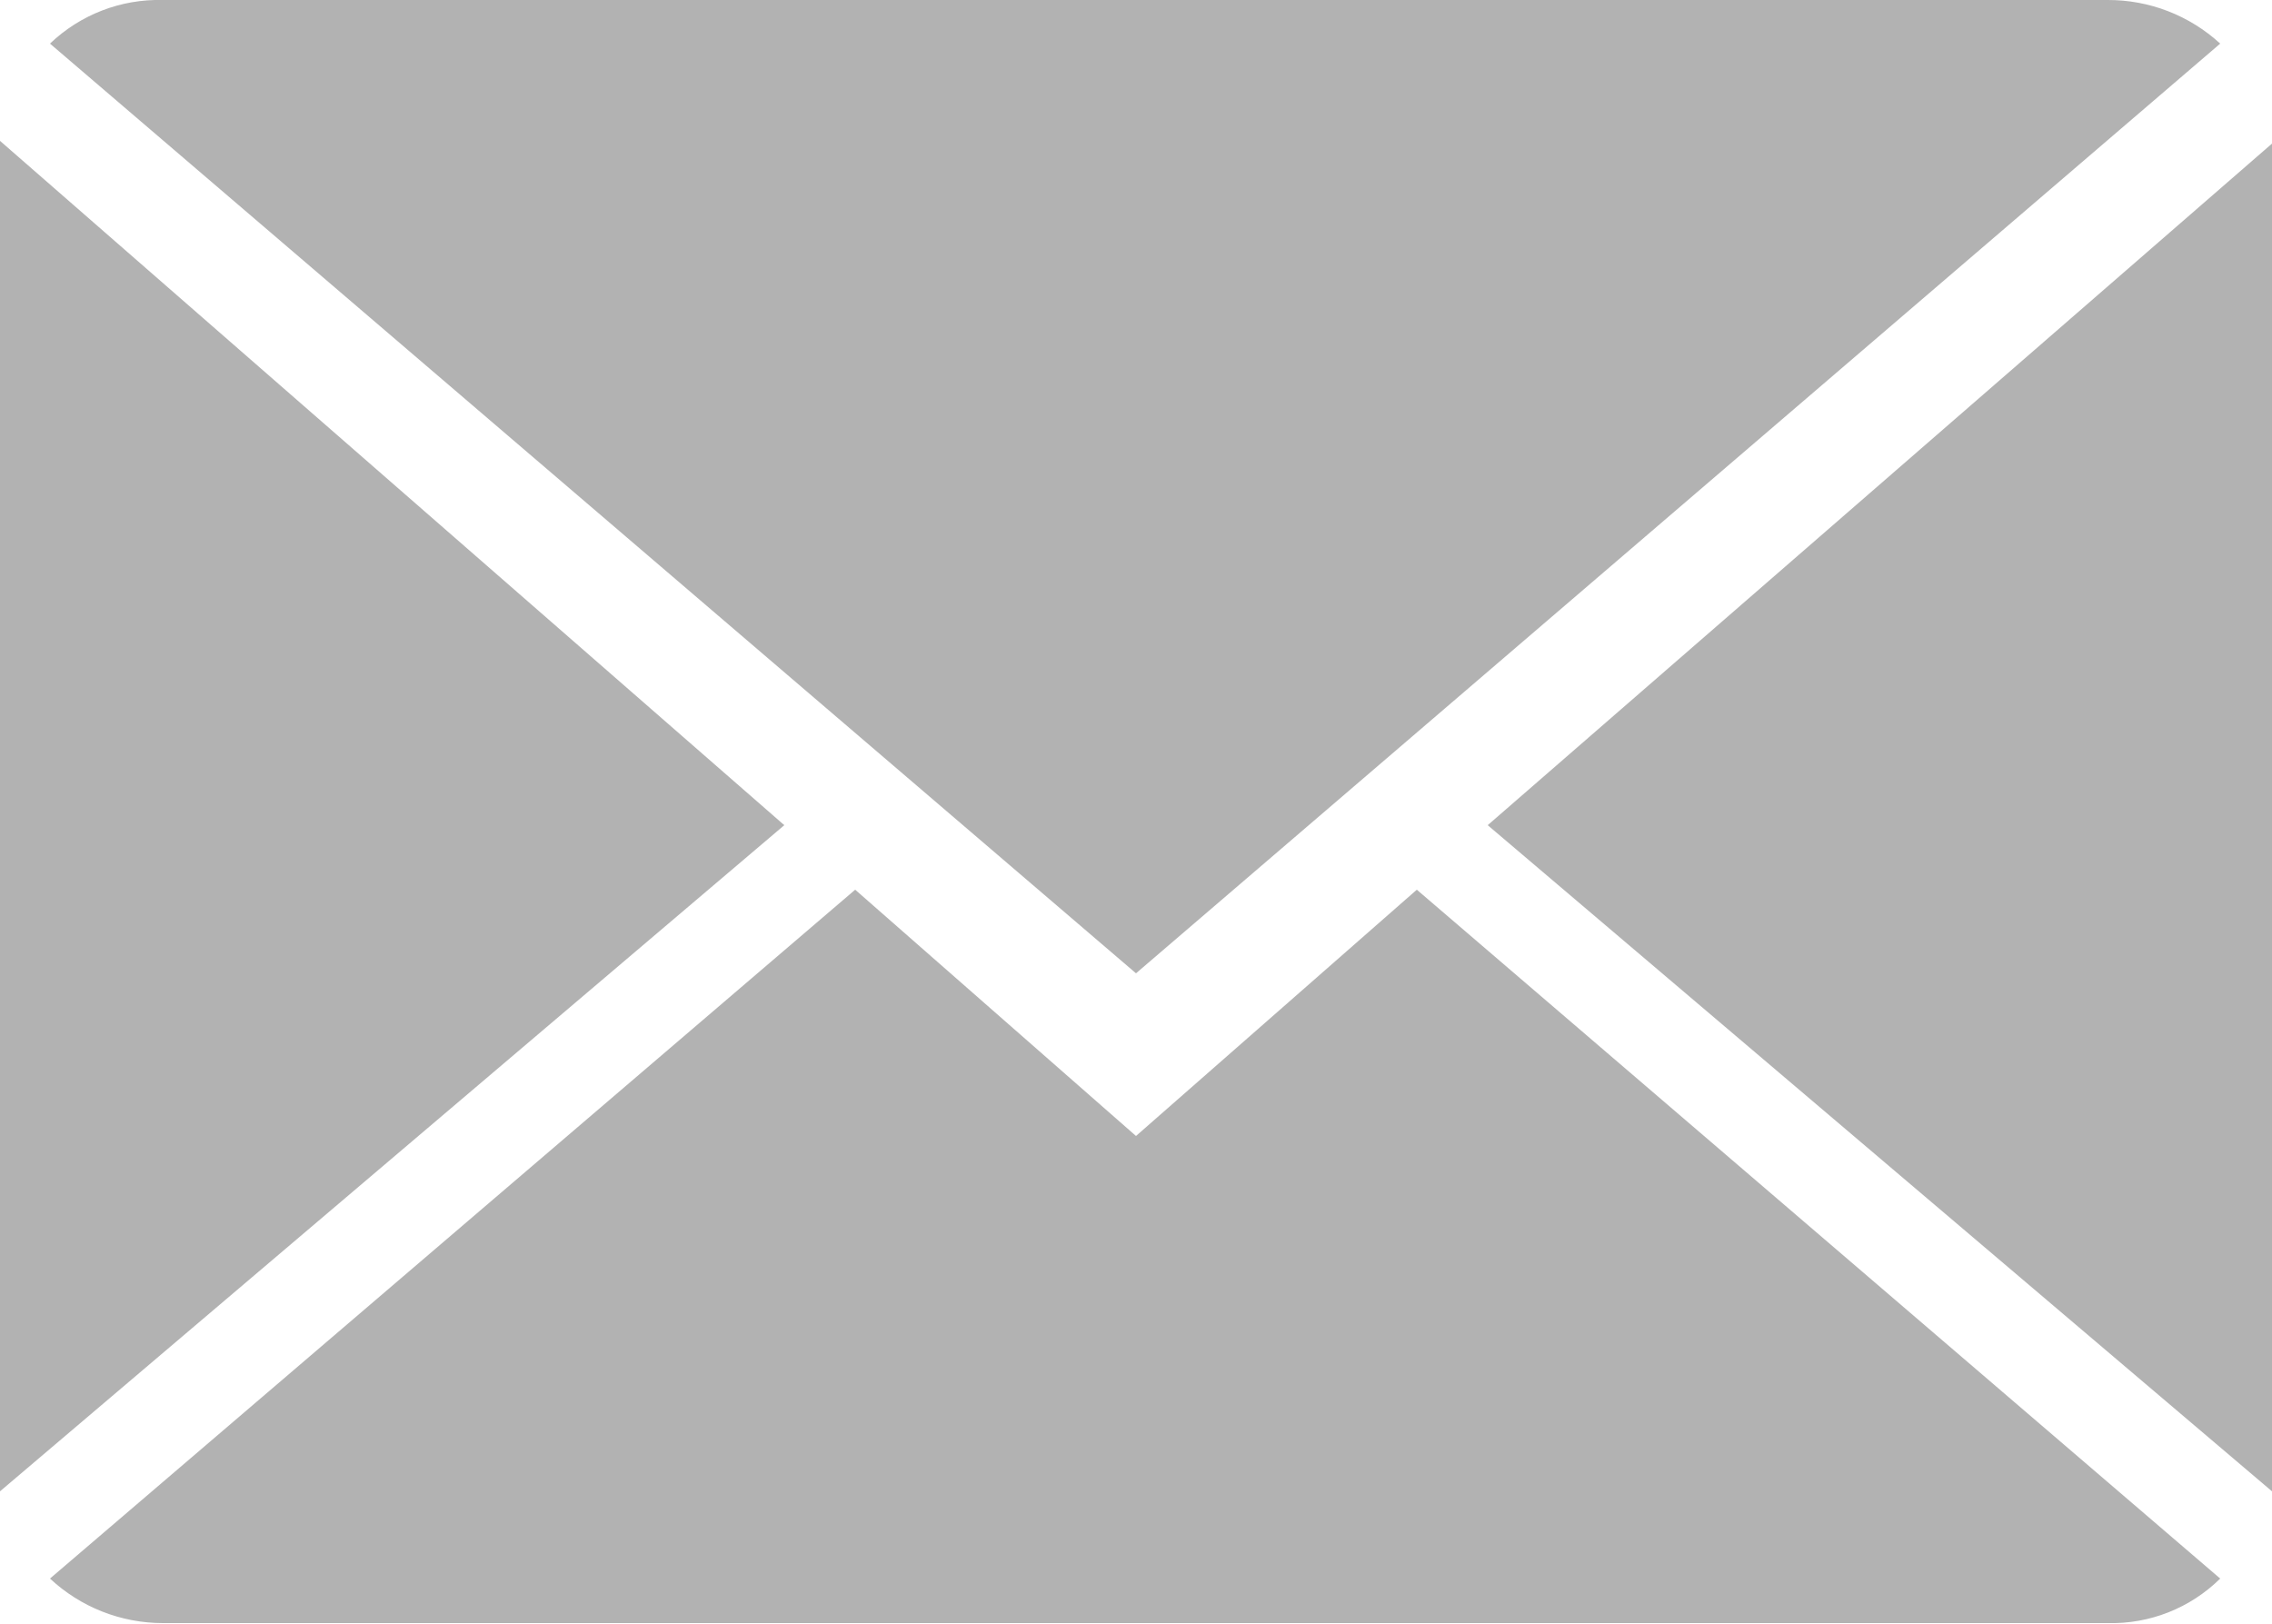
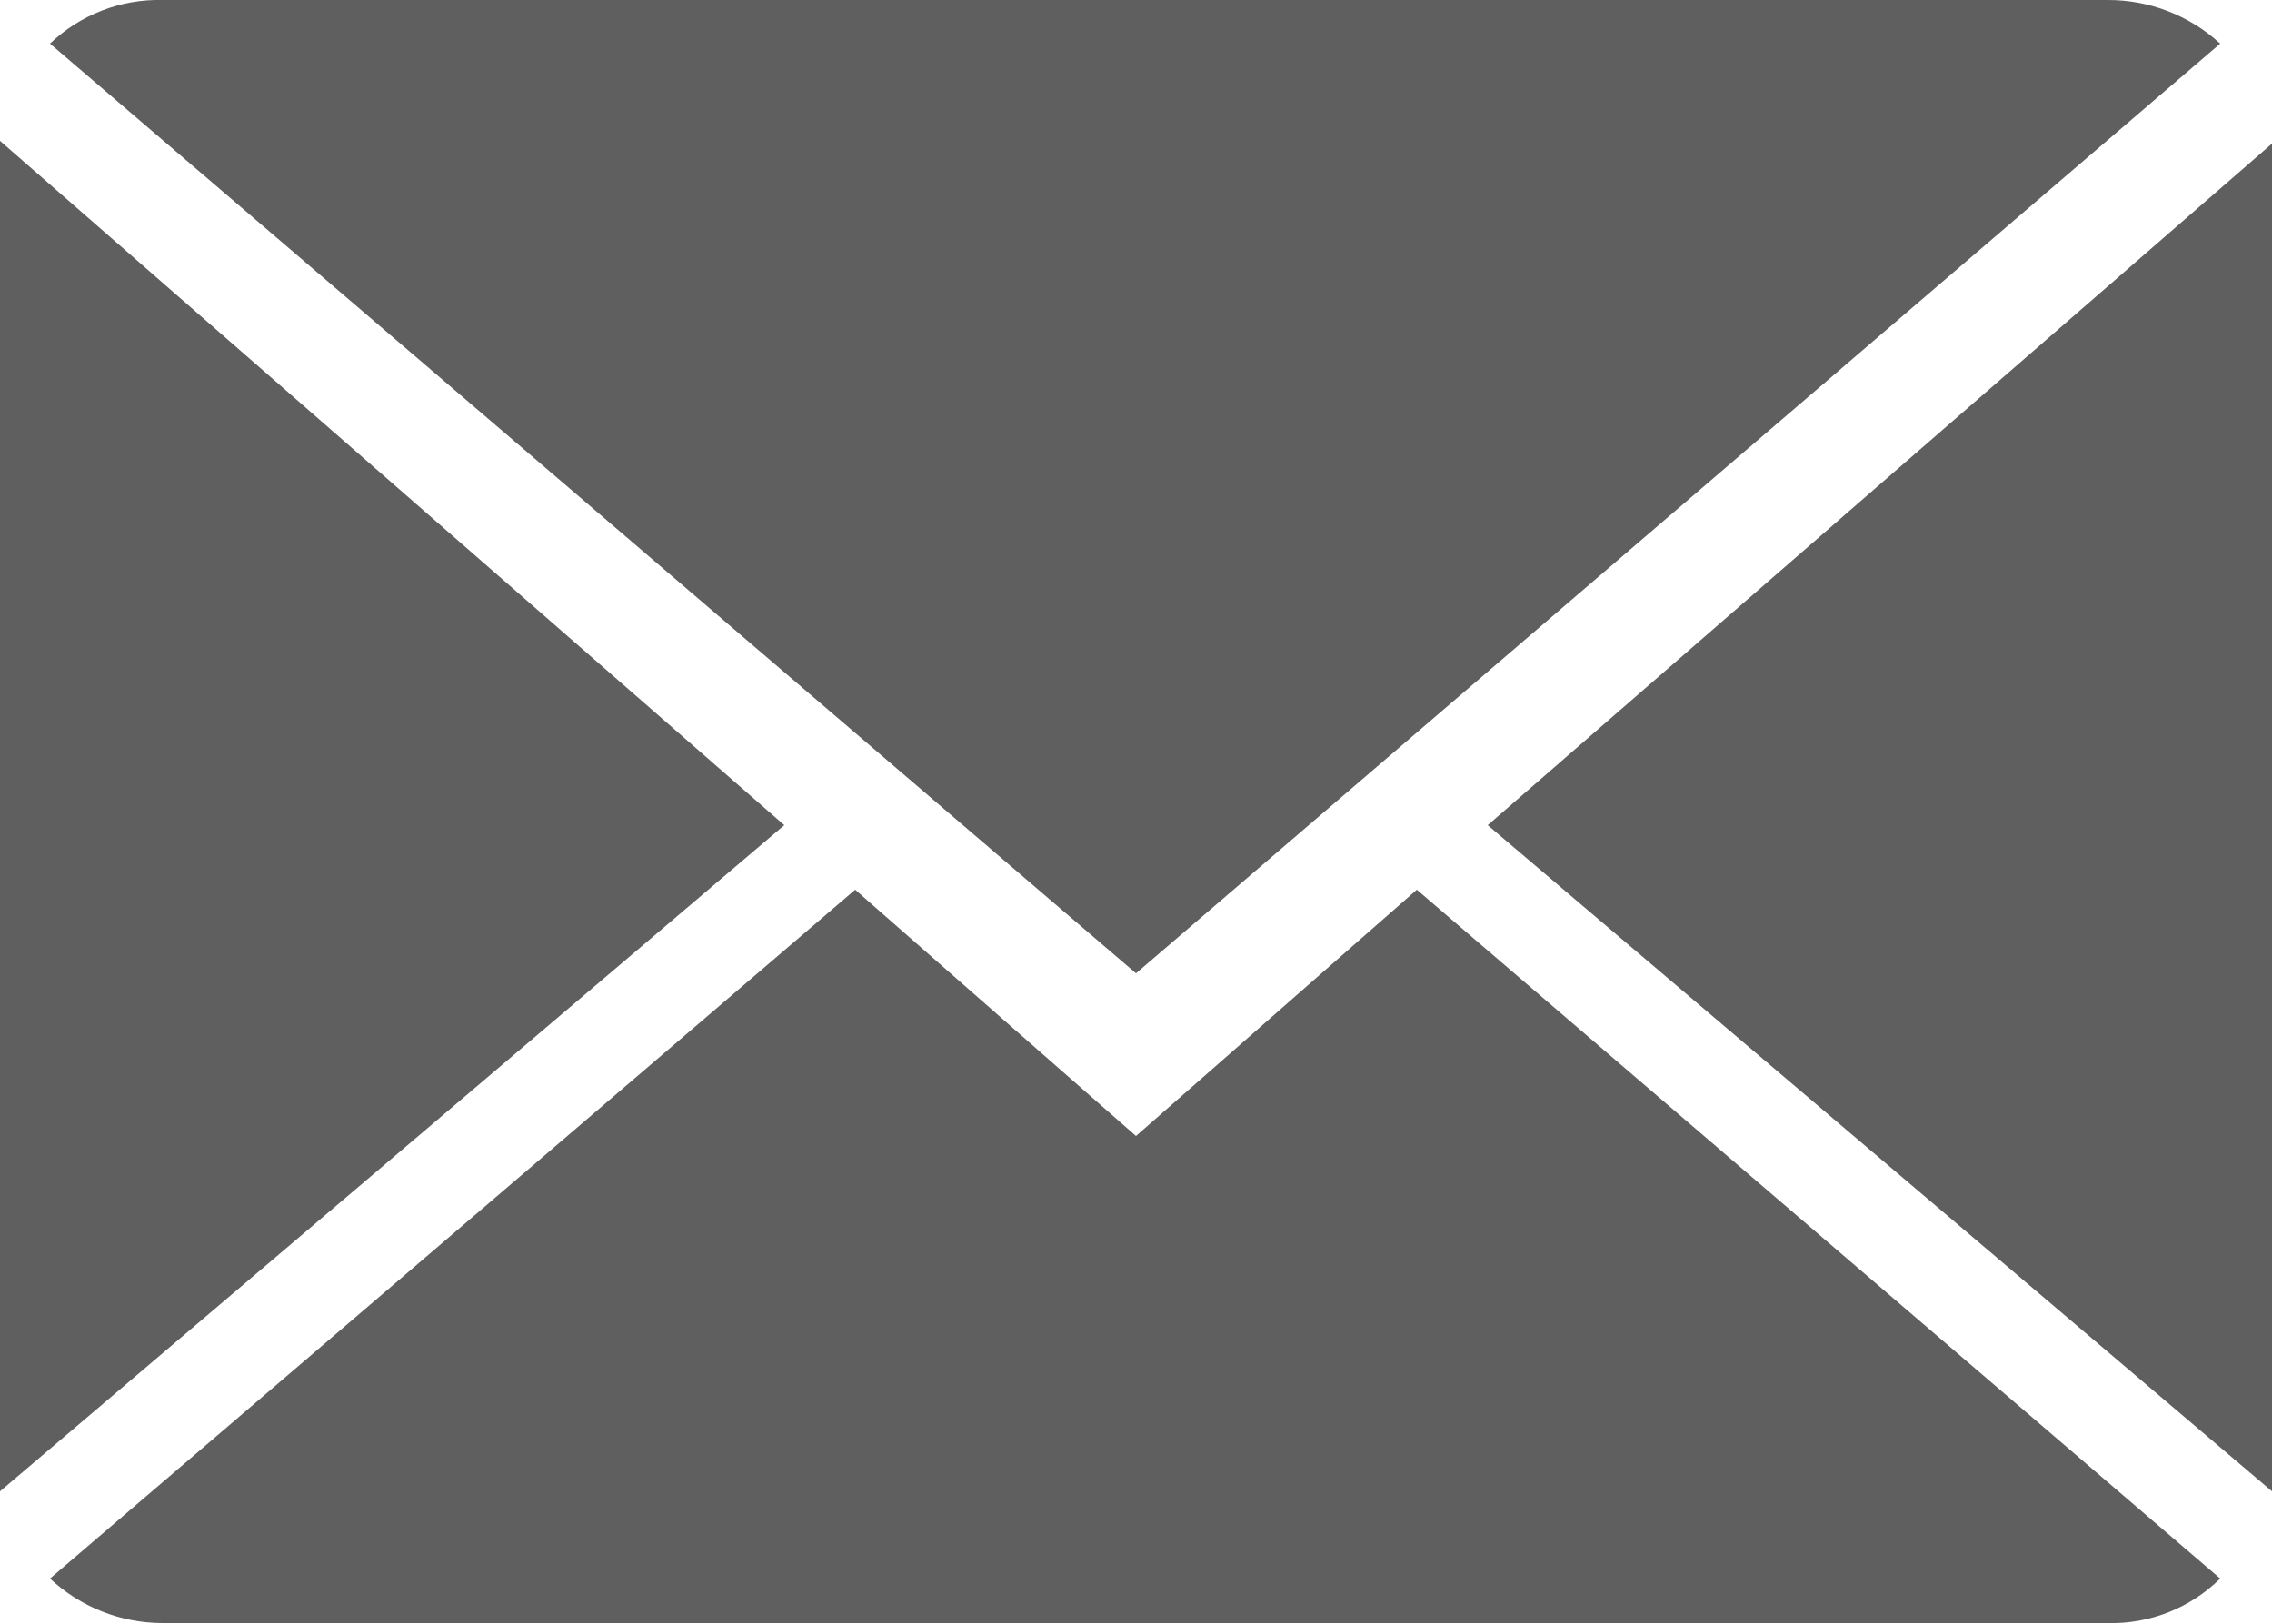
<svg xmlns="http://www.w3.org/2000/svg" viewBox="0 0 25 17.86">
  <defs>
-     <style>.cls-1{fill:#b2b2b2;}</style>
+     <style>.cls-1{fill:#5f5f5f;}</style>
  </defs>
  <g id="Calque_2" data-name="Calque 2">
    <g id="contact">
      <path class="cls-1" d="M12.5,12.5l3.09-2.71,8.84,7.58a1.7,1.7,0,0,1-1.24.49H1.79a1.82,1.82,0,0,1-1.24-.49L9.41,9.79ZM.55.48A1.73,1.73,0,0,1,1.79,0h21.4a1.82,1.82,0,0,1,1.24.48L12.5,10.71.55.48ZM25,1.58V16.41L16.37,9.08ZM8.63,9.08,0,16.41V1.55L8.63,9.08Z" />
    </g>
  </g>
</svg>
